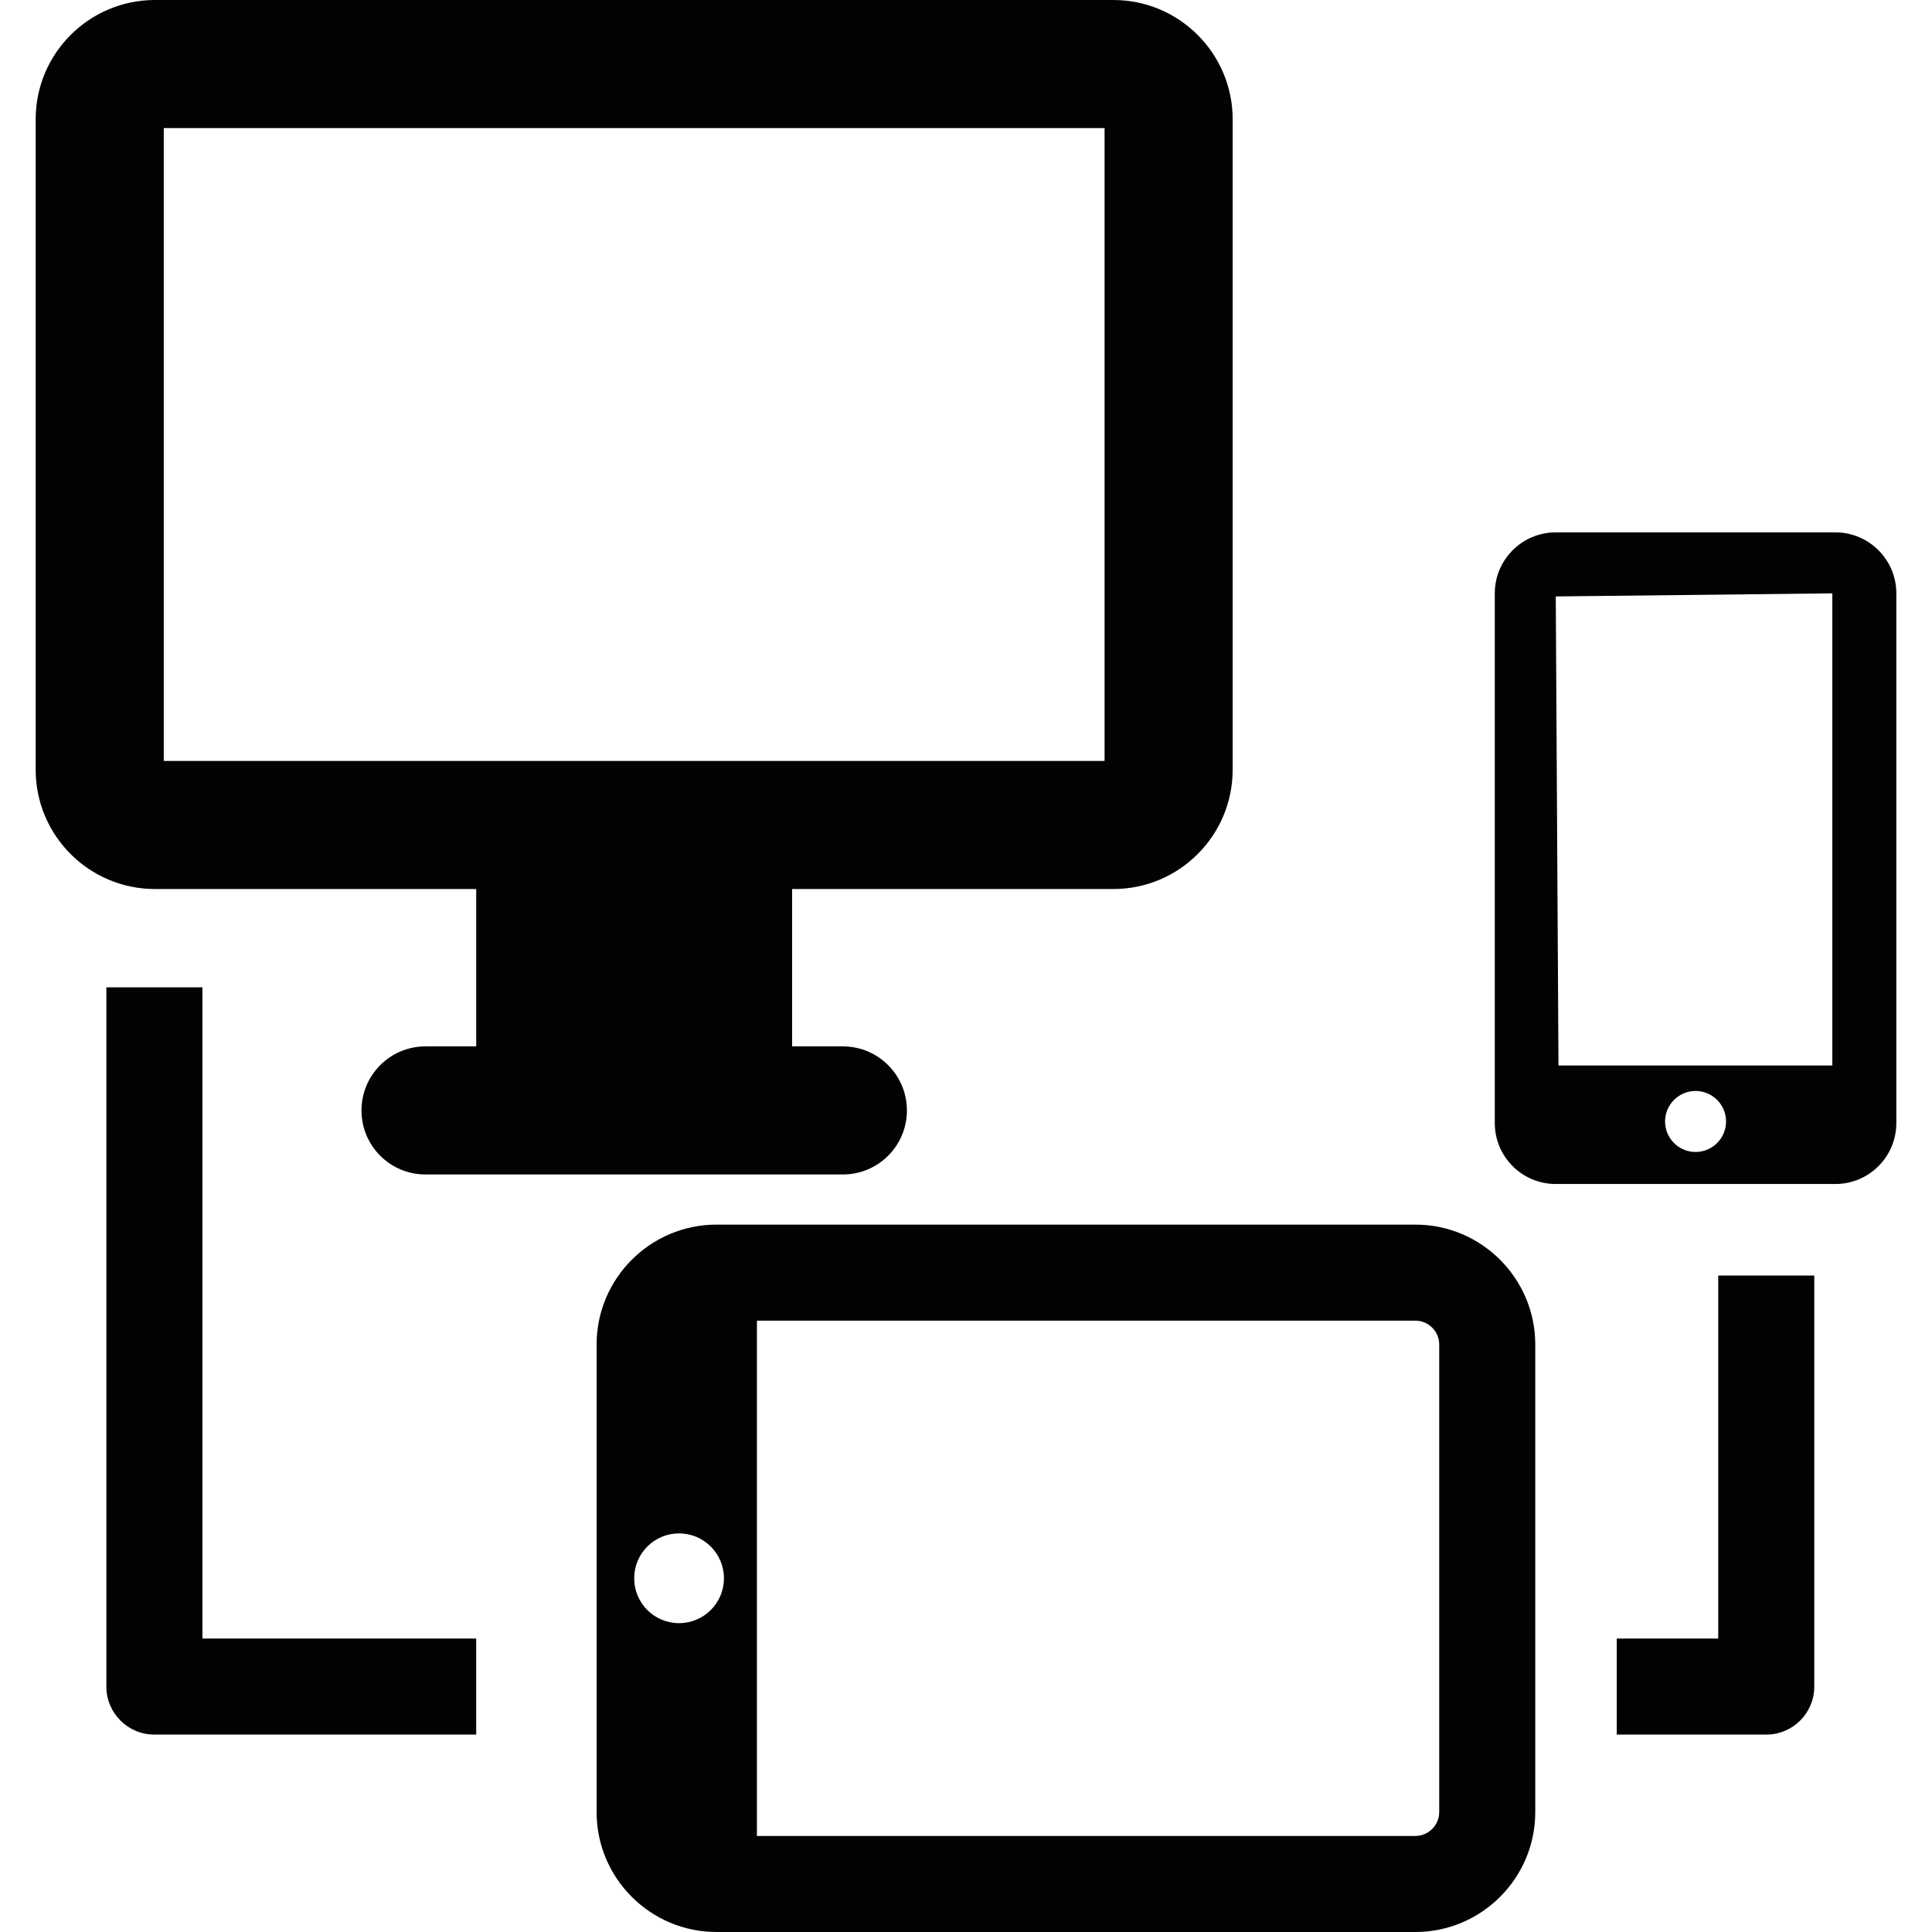
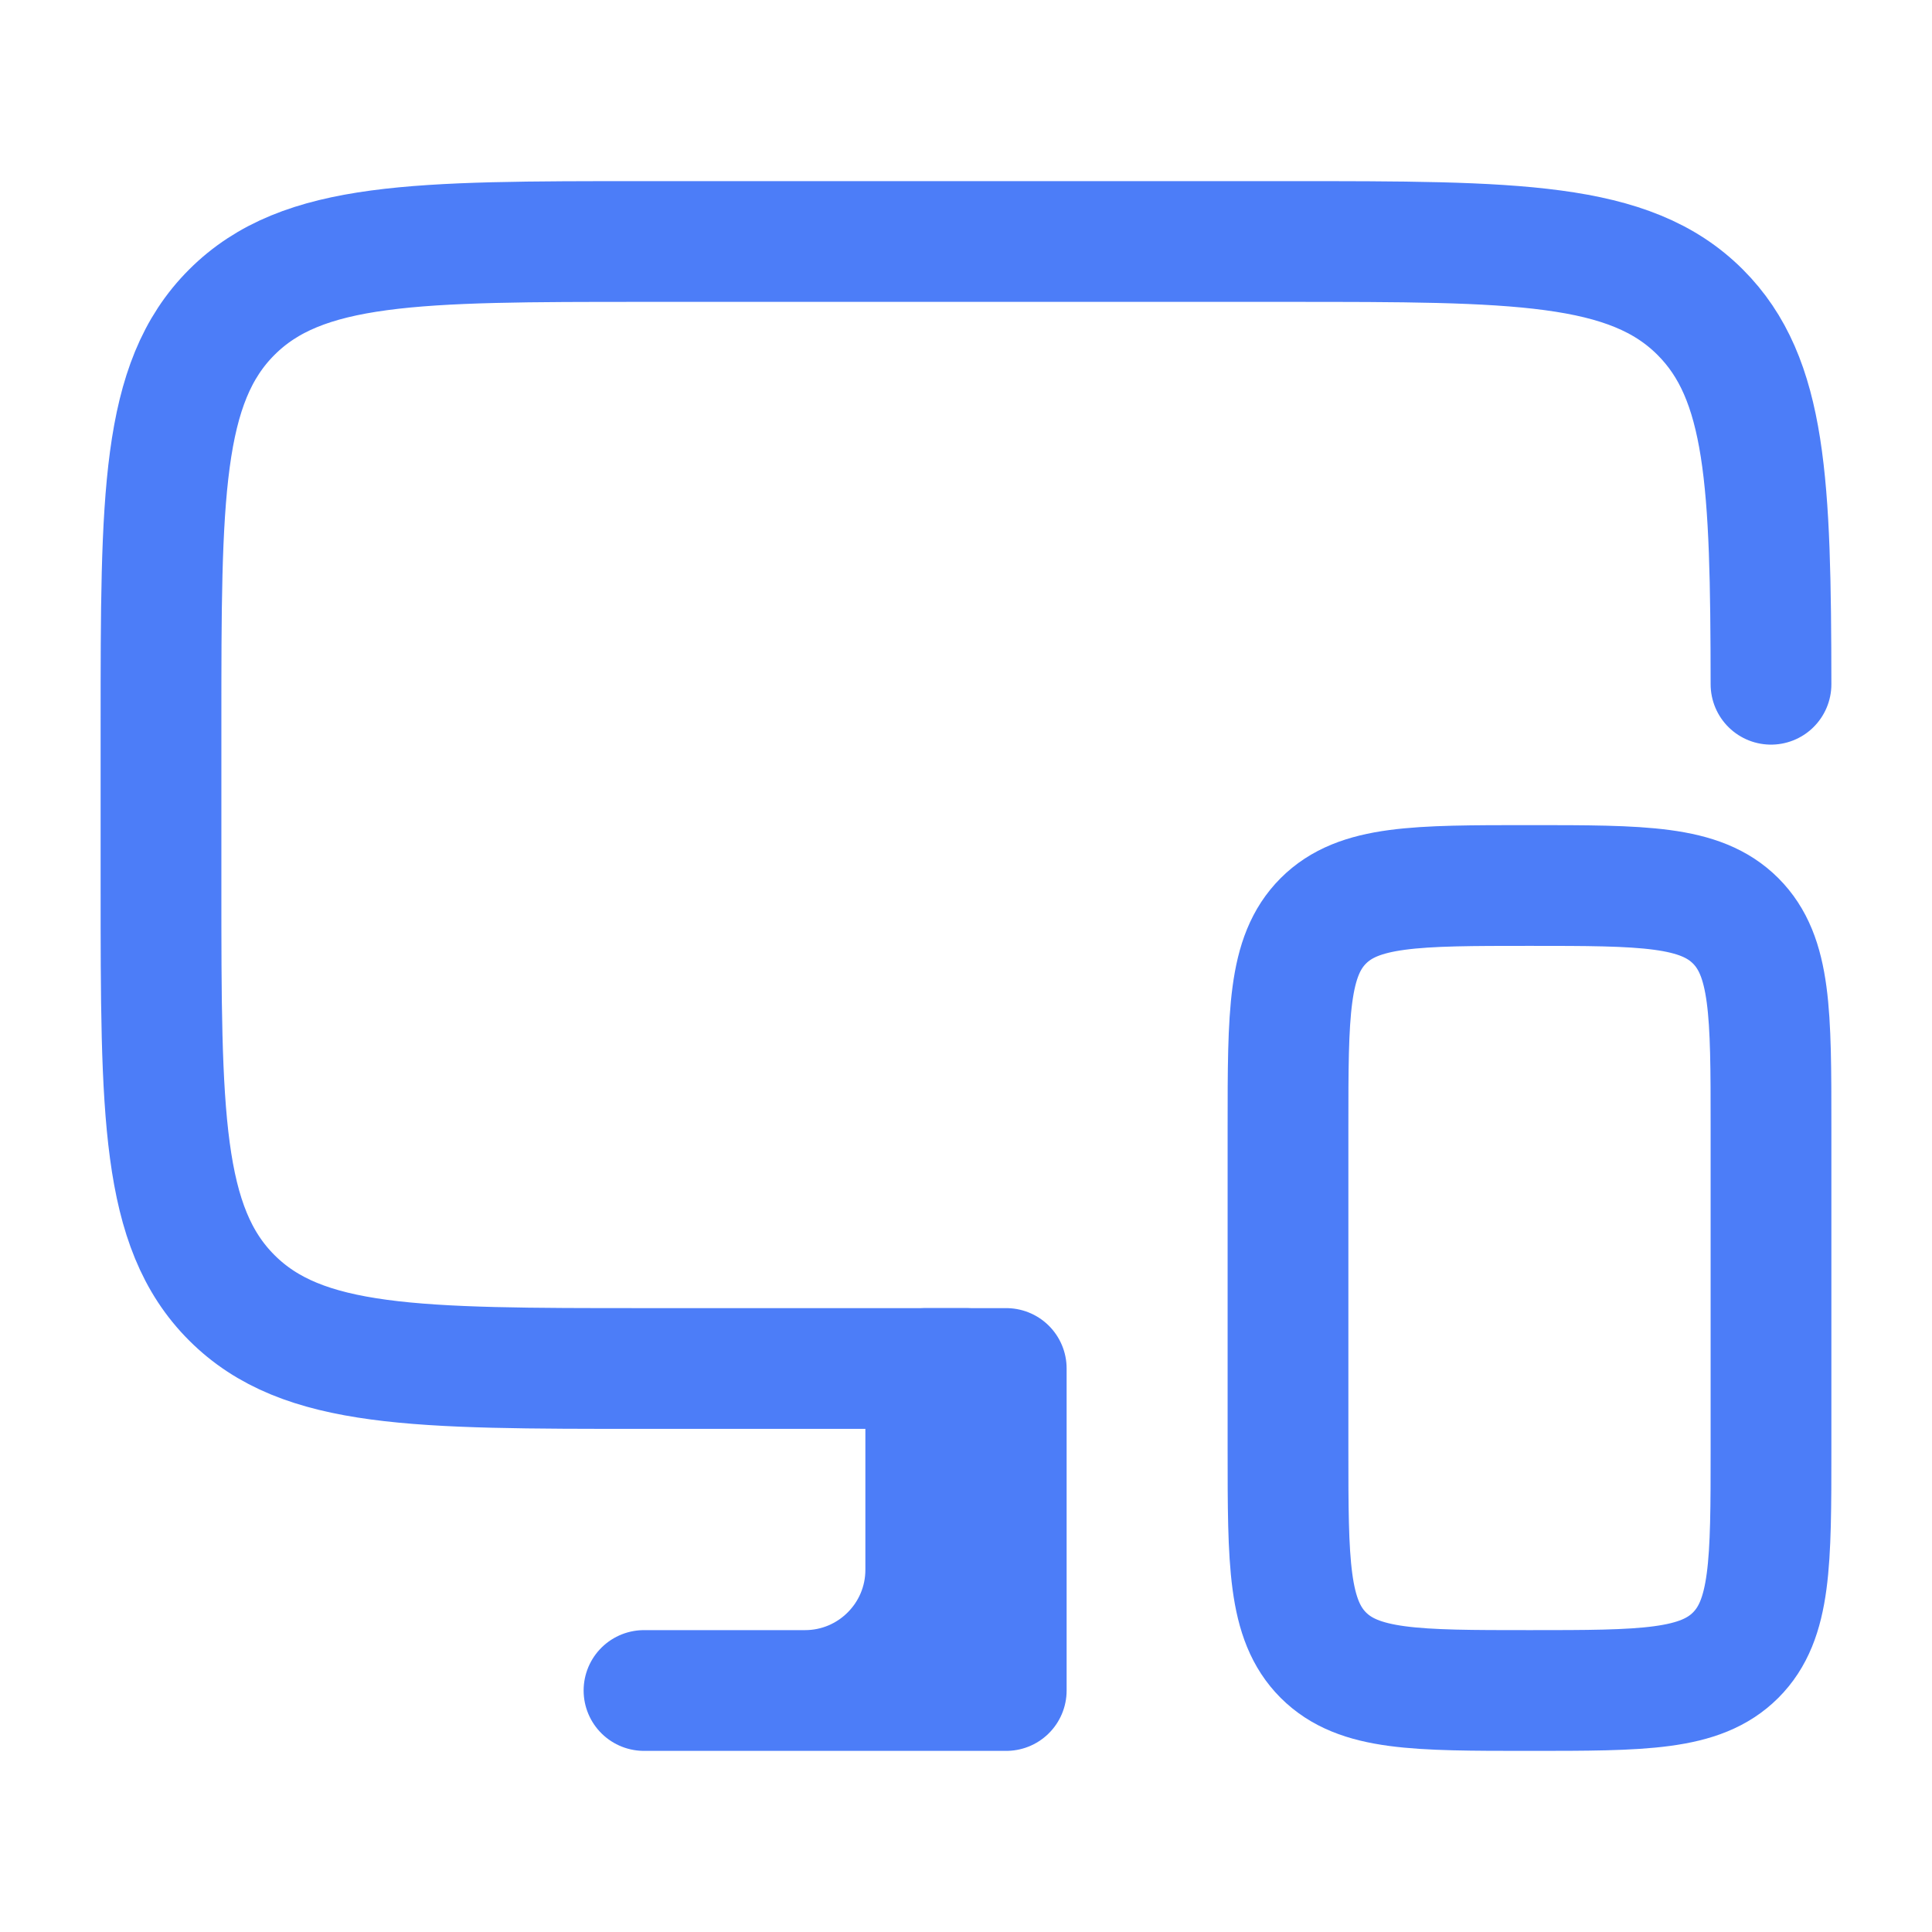
- <svg xmlns="http://www.w3.org/2000/svg" height="800px" width="800px" version="1.1" id="Capa_1" viewBox="0 0 471.117 471.117" xml:space="preserve">
-   <g>
-     <path style="fill:#020202;" d="M447.564,129.817h-68.192c-8.213,0-14.871,6.675-14.871,14.872v129.155   c0,8.213,6.658,14.873,14.871,14.873h68.192c8.197,0,14.856-6.66,14.856-14.873V144.689   C462.42,136.492,455.761,129.817,447.564,129.817z M446.81,144.689v115.13h-66.776l-0.662-114.377L446.81,144.689z    M406.025,273.461c0-4.076,3.321-7.429,7.428-7.429c4.122,0,7.443,3.353,7.443,7.429c0,4.107-3.321,7.444-7.443,7.444   C409.346,280.905,406.025,277.568,406.025,273.461z" />
-     <path style="fill:#020202;" d="M116.123,216.788v38.371h-12.365c-8.627,0-15.61,6.999-15.61,15.626   c0,8.629,6.983,15.609,15.61,15.609h101.765c8.629,0,15.626-6.98,15.626-15.609c0-8.627-6.997-15.626-15.626-15.626h-12.364   v-38.371H271.5c16.04,0,29.083-13.041,29.083-29.083V29.082C300.583,13.042,287.54,0,271.5,0H37.781   C21.739,0,8.697,13.042,8.697,29.082v158.623c0,16.042,13.042,29.083,29.084,29.083H116.123z M39.933,31.236h229.415v154.316   H39.933V31.236z" />
-     <path style="fill:#020202;" d="M345.138,298.622h-170.42c-16.118,0-29.237,13.118-29.237,29.235v114.024   c0,16.117,13.119,29.235,29.237,29.235h170.42c16.117,0,29.235-13.118,29.235-29.235V327.857   C374.374,311.74,361.255,298.622,345.138,298.622z M165.583,395.805c-6.044,0-10.935-4.876-10.935-10.936   c0-6.059,4.891-10.95,10.935-10.95c6.028,0,10.95,4.892,10.95,10.95C176.533,390.929,171.611,395.805,165.583,395.805z    M350.951,441.882c0,3.198-2.614,5.813-5.813,5.813H184.577V322.045h160.562c3.198,0,5.813,2.614,5.813,5.813V441.882z" />
-     <path style="fill:#020202;" d="M49.36,399.558v-133.34v-25.452H25.937v170.511c0,6.46,5.244,11.704,11.705,11.704h78.48v-23.423   h-5.383H49.36z" />
-     <path style="fill:#020202;" d="M418.989,343.237v56.32h-20.485h-4.26v23.423h36.465c6.459,0,11.703-5.244,11.703-11.704V311.033   h-23.423V343.237z" />
-   </g>
+ <svg xmlns="http://www.w3.org/2000/svg" viewBox="0 0 24 24" width="24" height="24" color="#4c7df8" fill="none">
+   <path d="M12 17H8C5.172 17 3.757 17 2.879 16.121C2 15.243 2 13.828 2 11V9C2 6.172 2 4.757 2.879 3.879C3.757 3 5.172 3 8 3H16C18.828 3 20.243 3 21.121 3.879C21.947 4.704 21.997 6.002 22 8.5" stroke="#4c7df8" stroke-width="1.5" stroke-linecap="round" stroke-linejoin="round" />
+   <path d="M16 14V18C16 19.414 16 20.121 16.439 20.561C16.879 21 17.586 21 19 21C20.414 21 21.121 21 21.561 20.561C22 20.121 22 19.414 22 18V14C22 12.586 22 11.879 21.561 11.439C21.121 11 20.414 11 19 11C17.586 11 16.879 11 16.439 11.439C16 11.879 16 12.586 16 14Z" stroke="#4c7df8" stroke-width="1.5" stroke-linecap="round" stroke-linejoin="round" />
+   <path d="M10 21H8M10 21C10.828 21 11.5 20.328 11.5 19.5V17L12 17M10 21H12.5V17L12 17M12 17V21" stroke="#4c7df8" stroke-width="1.5" stroke-linecap="round" stroke-linejoin="round" />
</svg>
